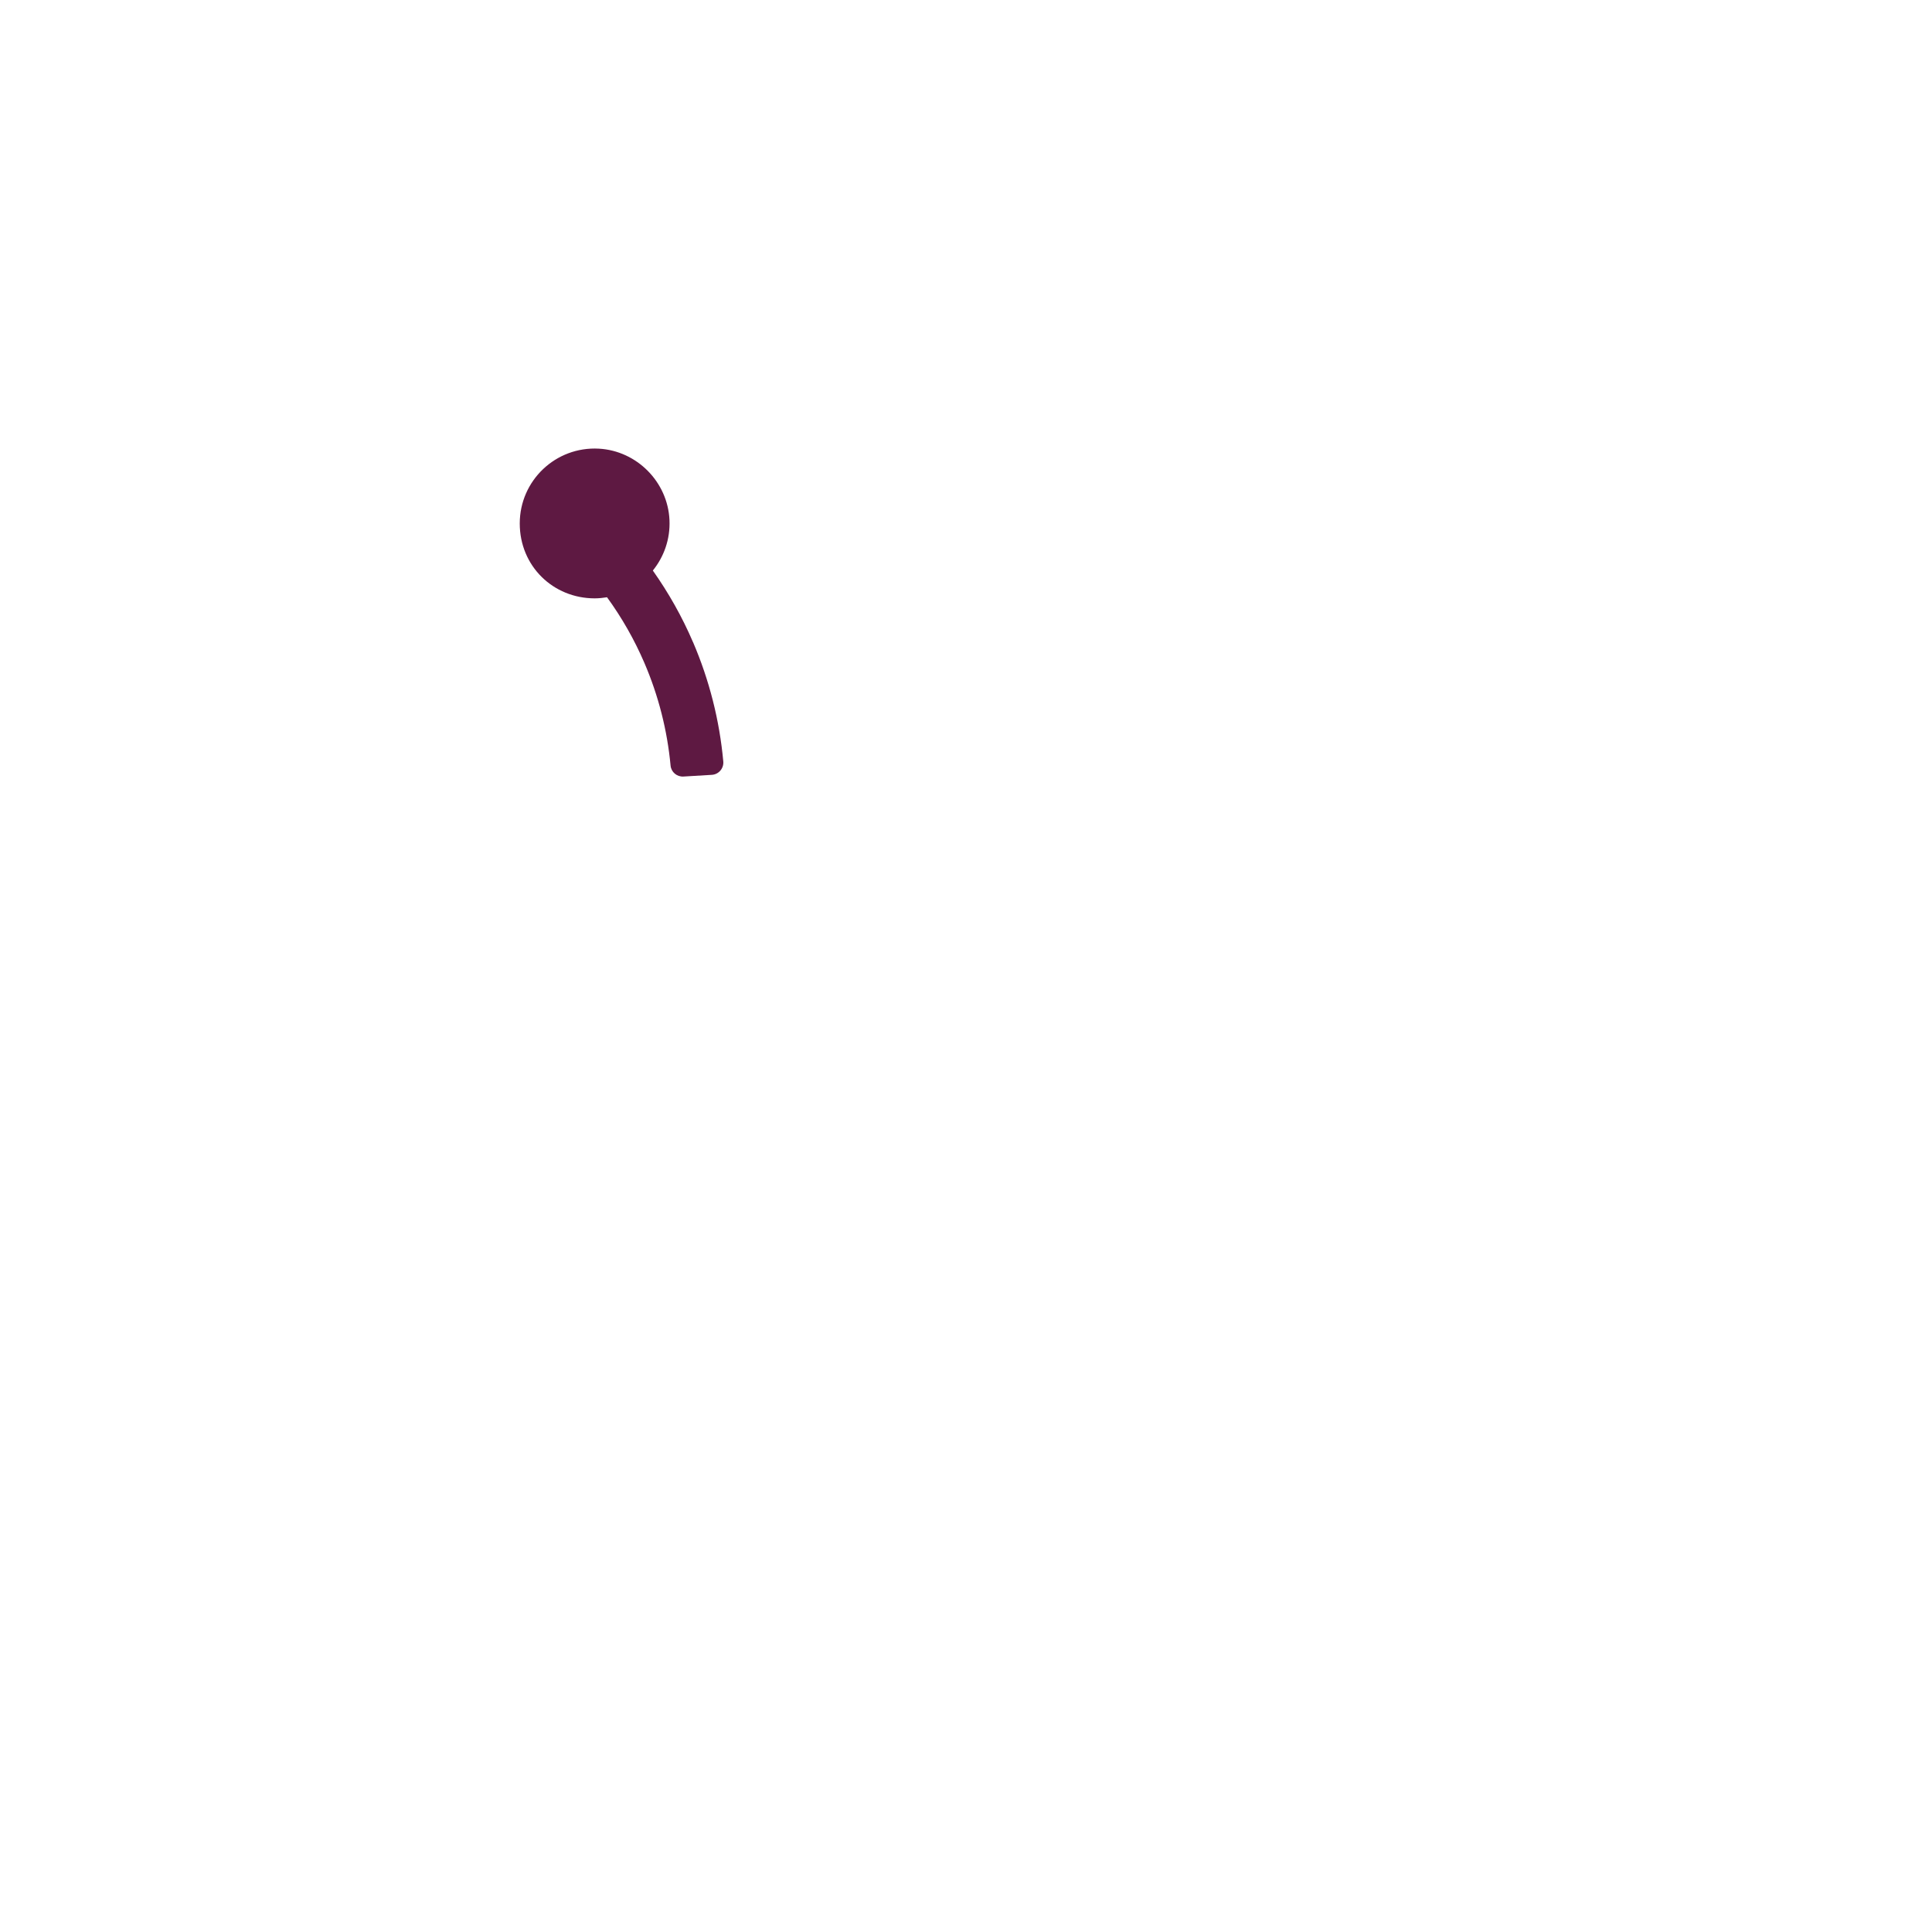
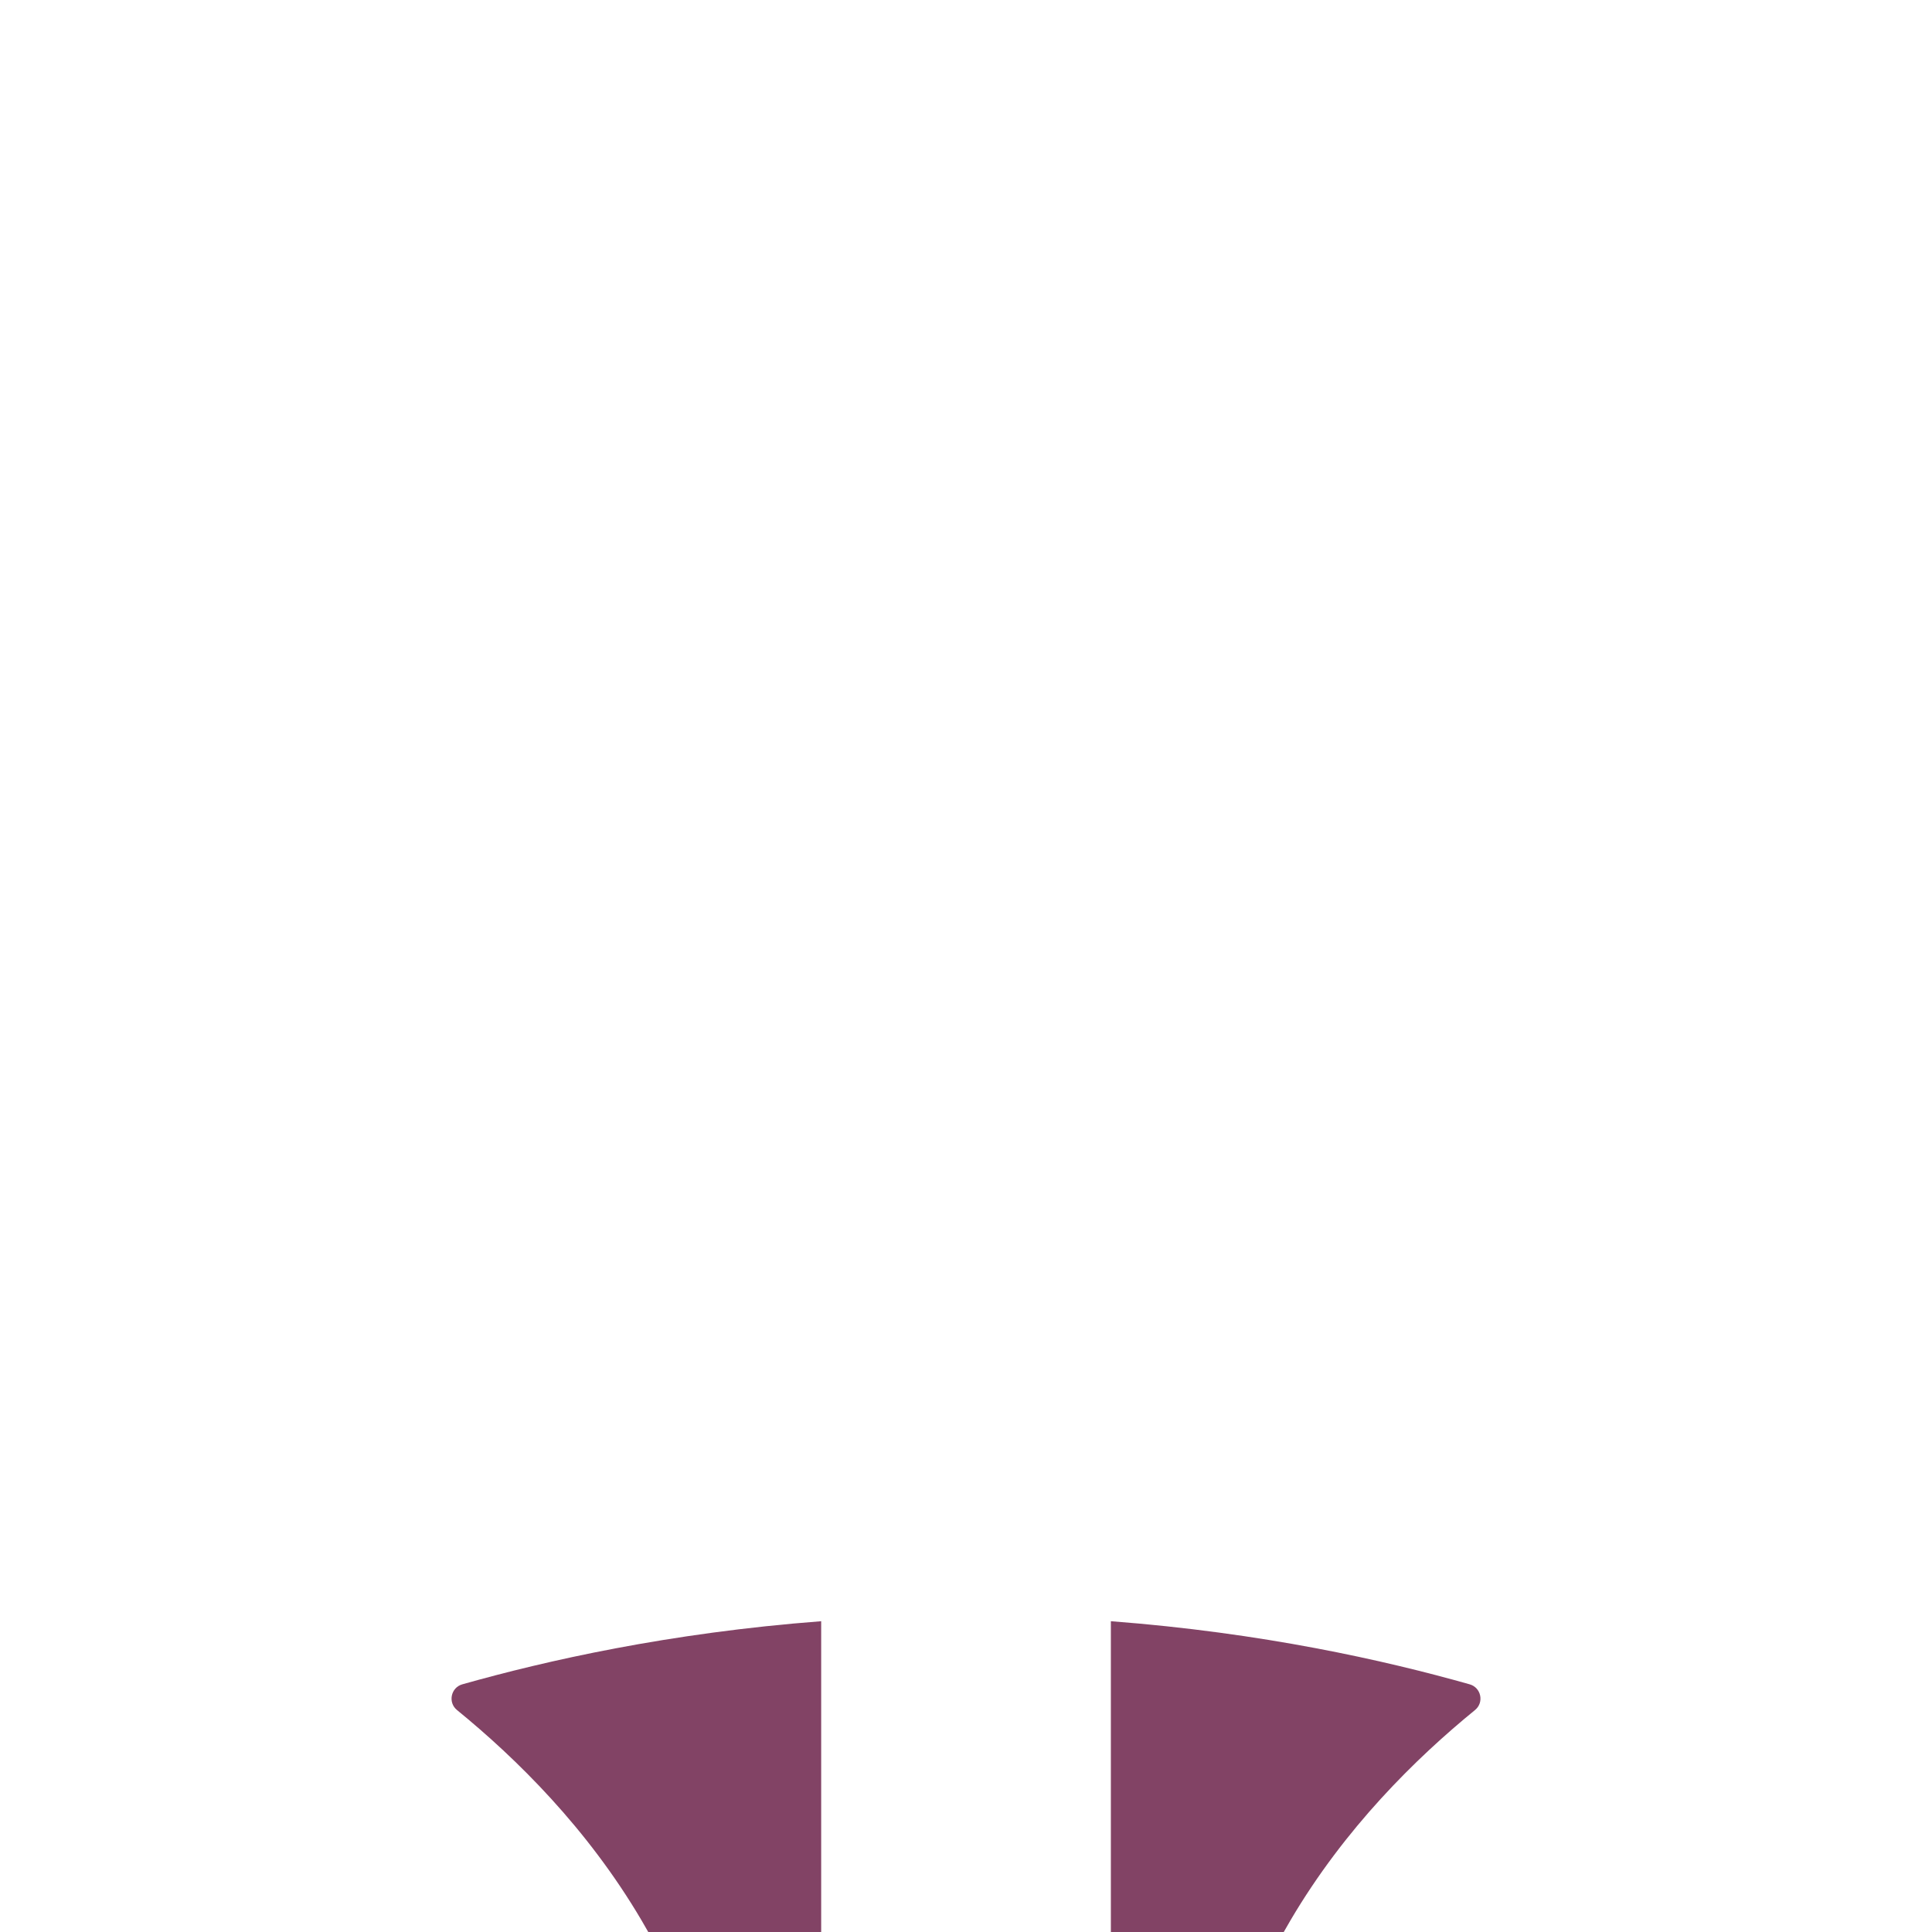
- <svg xmlns="http://www.w3.org/2000/svg" id="Layer_3" data-name="Layer 3" viewBox="0 0 512 512">
+ <svg xmlns="http://www.w3.org/2000/svg" id="Layer_12" data-name="Layer 12" viewBox="0 0 512 512">
  <defs>
    <style>
      .cls-1 {
-         fill: #5e1942;
+         fill: #824365;
      }
    </style>
  </defs>
-   <path class="cls-1" d="M183.65,170.17c-2.88-6.72-6.46-13.05-10.64-18.97,2.93-3.62,4.63-8.29,4.41-13.36-.44-10.09-8.63-18.38-18.71-18.94-11.47-.63-20.97,8.48-20.97,19.82s8.89,19.85,19.85,19.85c1.12,0,2.21-.12,3.28-.29,3.93,5.41,7.25,11.23,9.91,17.42,3.72,8.67,6.05,17.81,6.93,27.19.16,1.73,1.68,3,3.41,2.9l7.52-.45c1.83-.11,3.2-1.72,3.04-3.54-1-10.92-3.69-21.54-8.02-31.63Z" />
+   <path class="cls-1" d="M217.62,429.64v82.36h-45.83c-.58-1.04-1.18-2.08-1.8-3.13-14.37-24.4-33.14-42.85-48.88-55.69-2.46-2-1.64-5.96,1.42-6.82,22.13-6.25,54.7-13.64,95.09-16.72ZM389.47,446.36c-22.48-6.36-54.98-13.67-95.08-16.72v82.36h45.82c.58-1.04,1.18-2.08,1.8-3.13,14.37-24.4,33.14-42.85,48.88-55.69,2.47-2.01,1.64-5.96-1.42-6.82Z" />
</svg>
